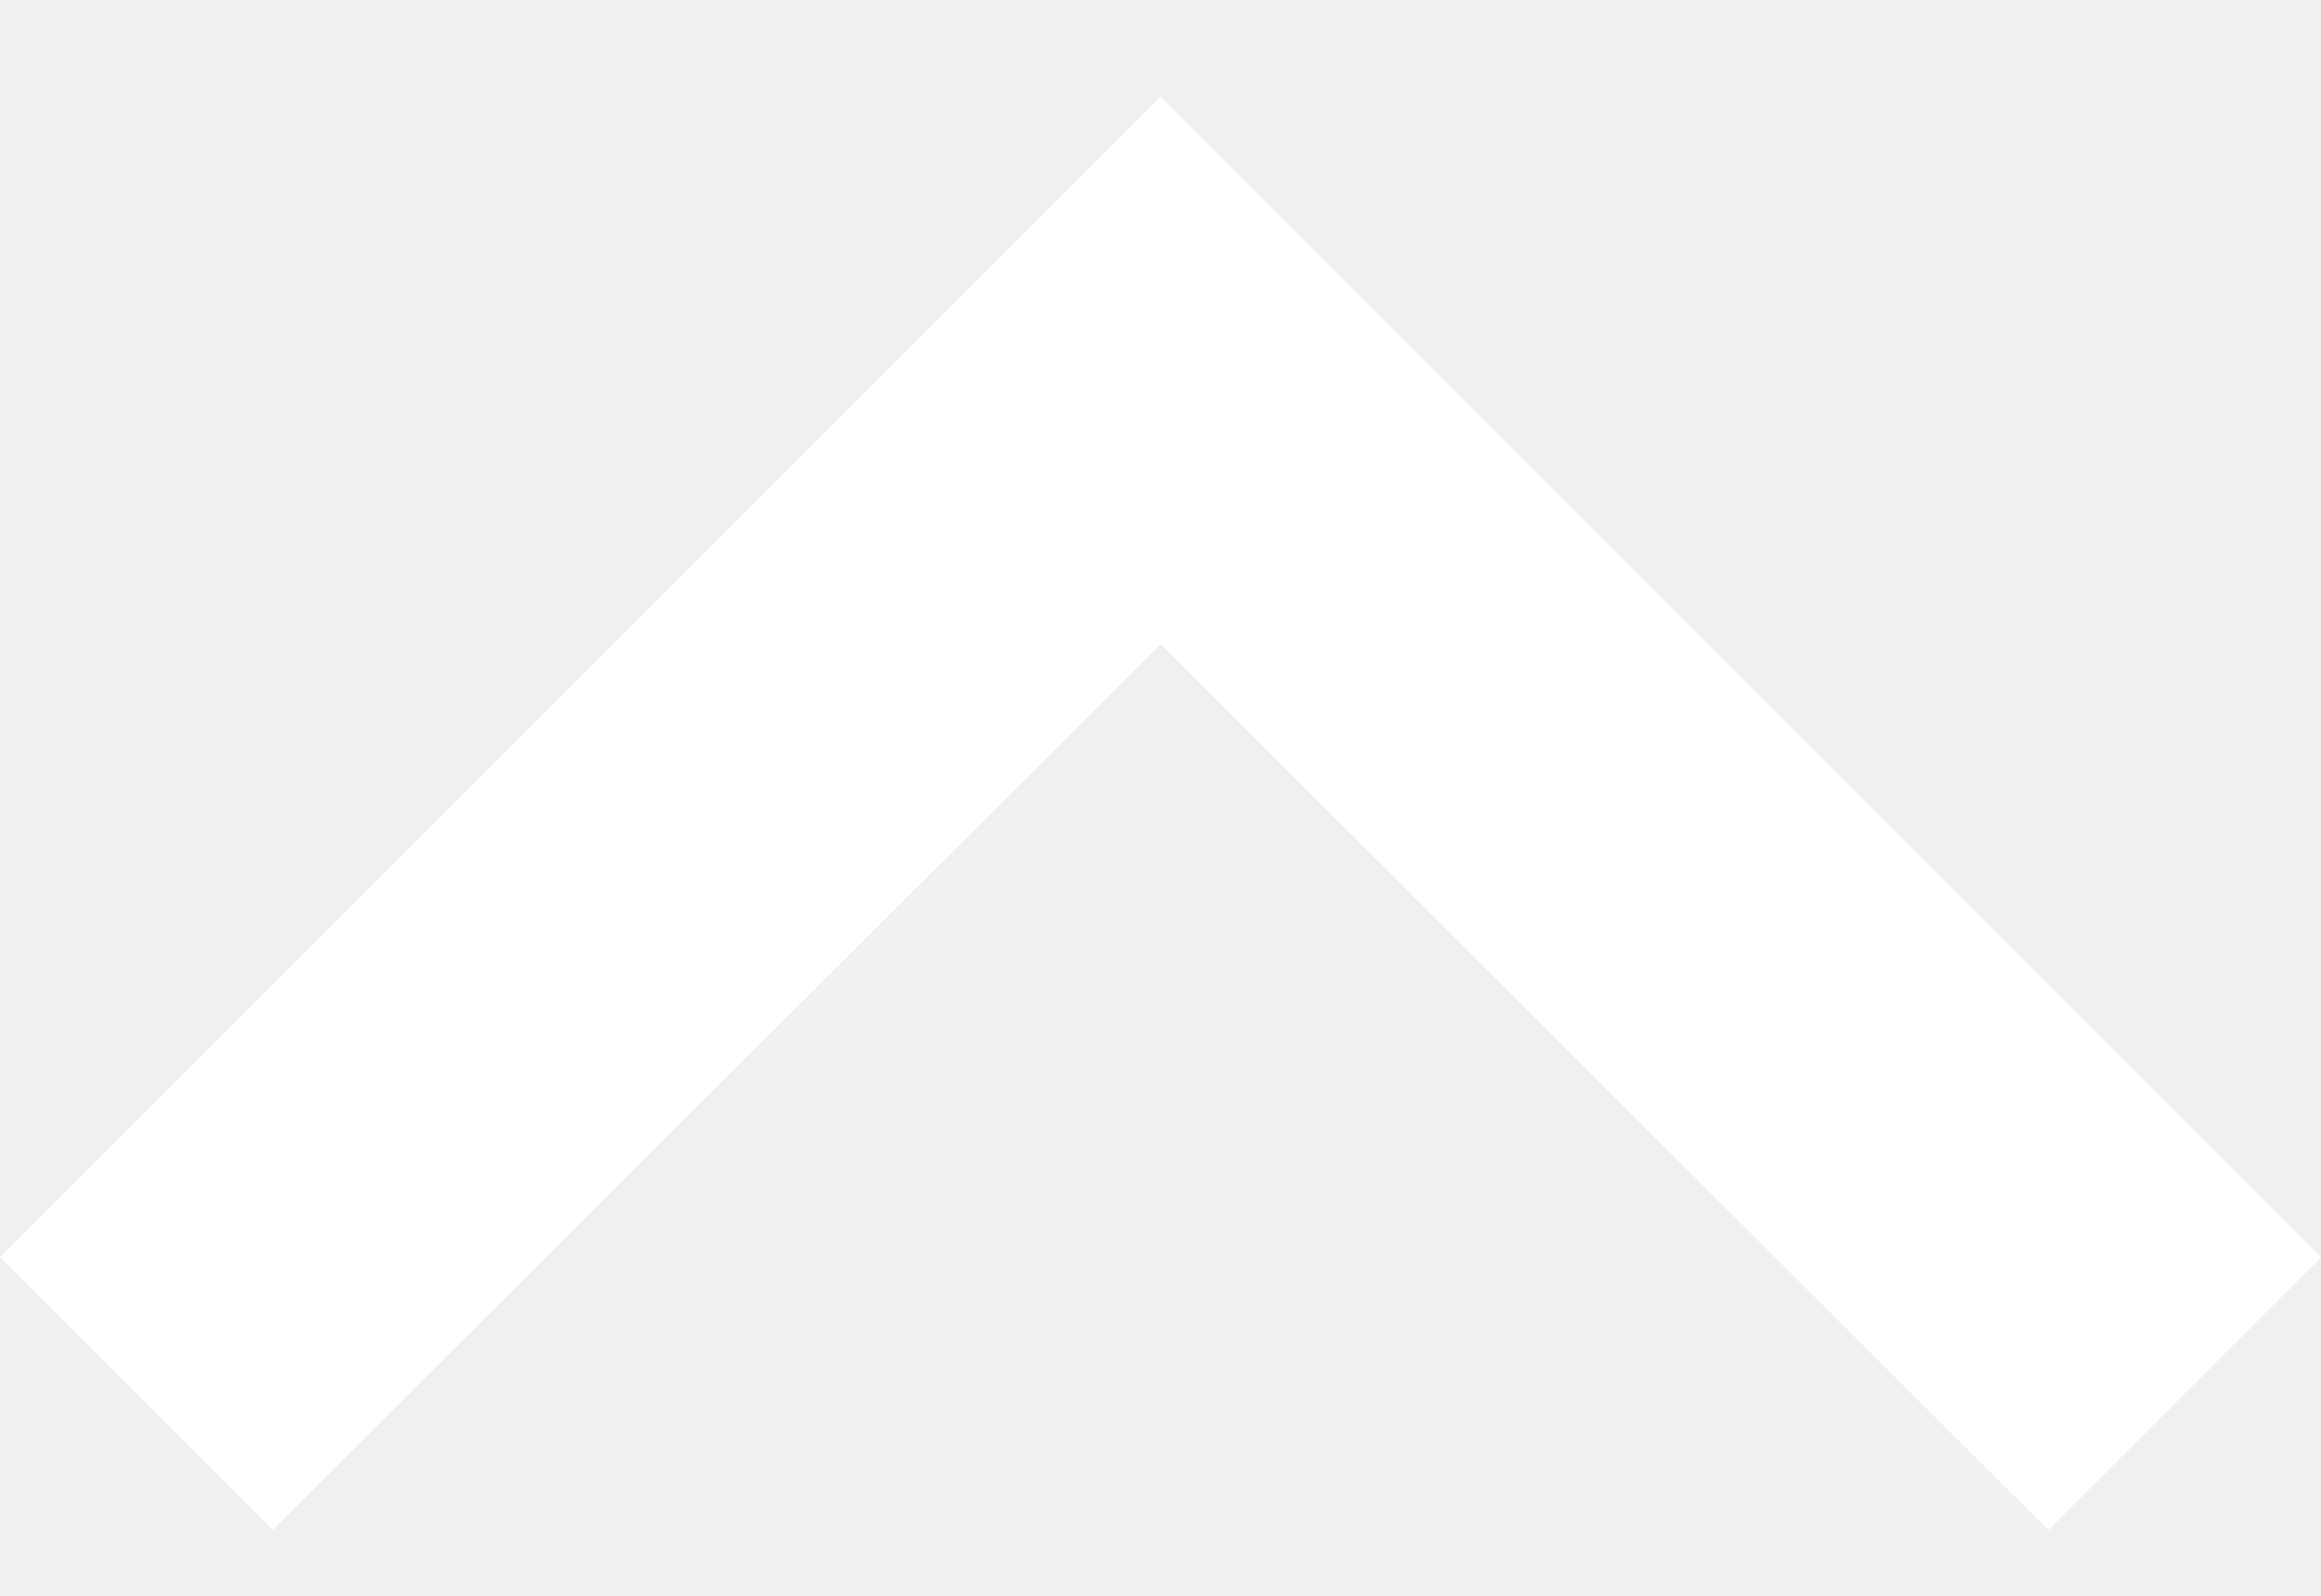
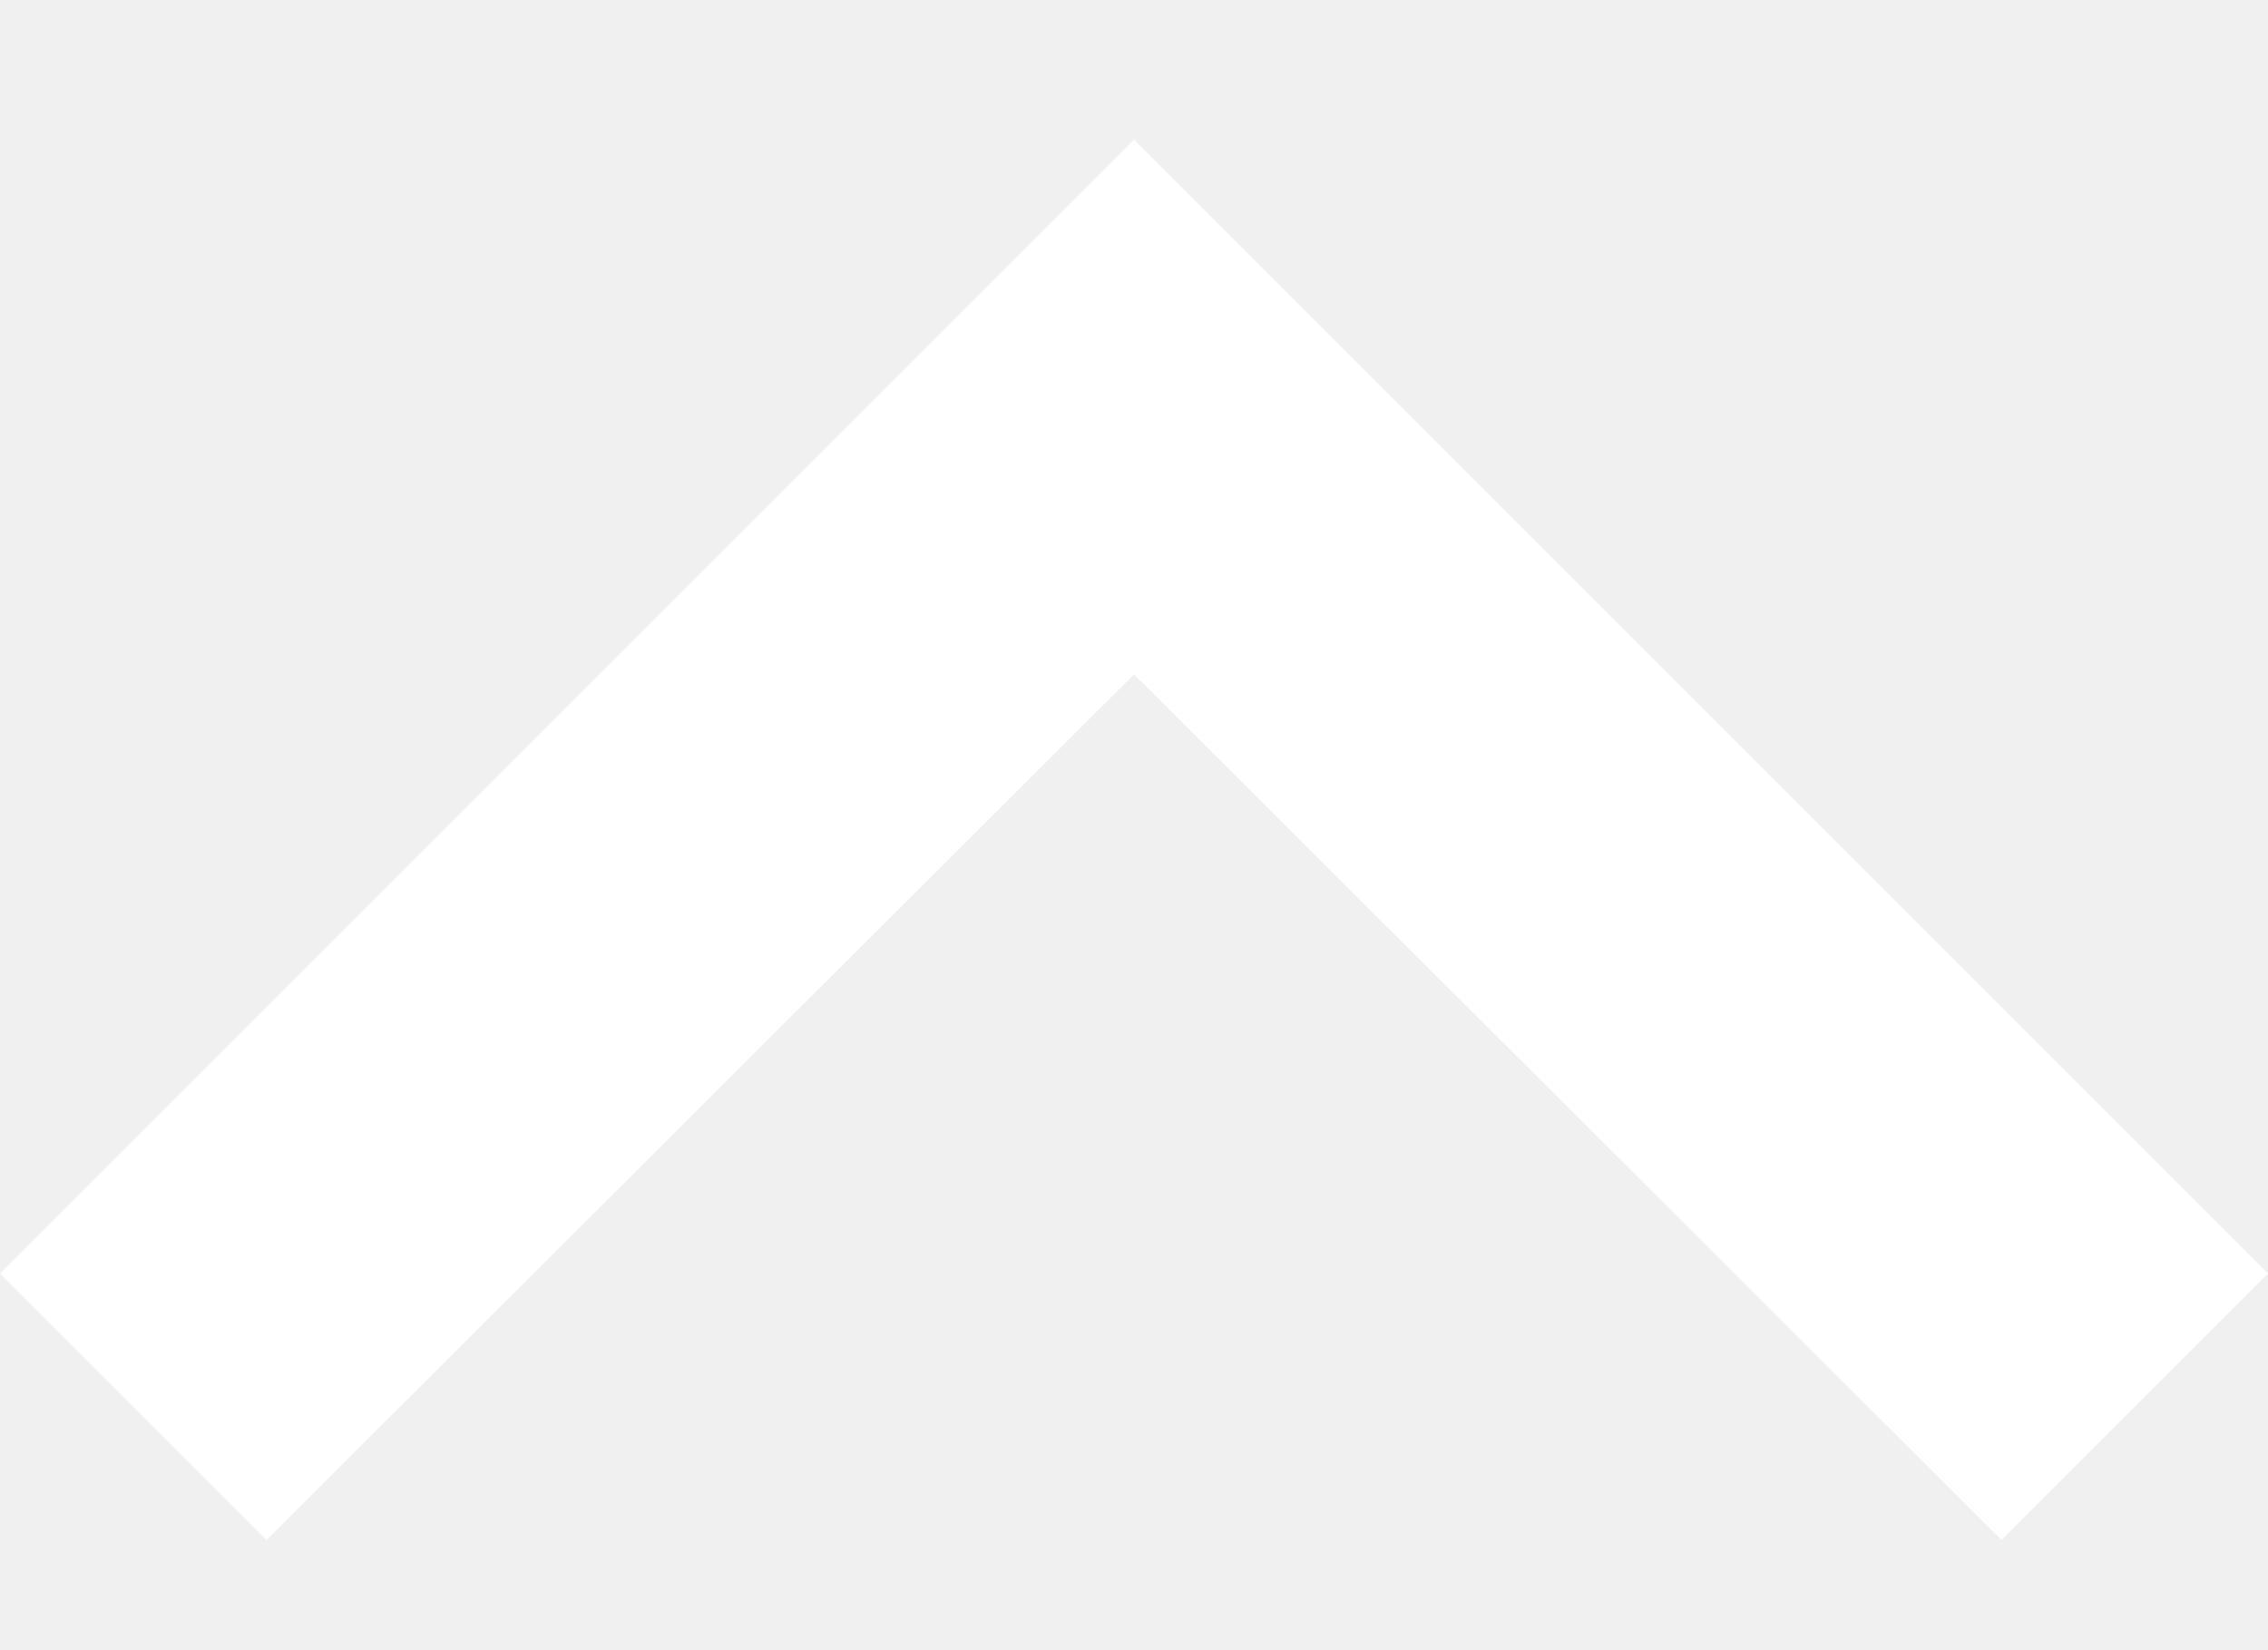
- <svg xmlns="http://www.w3.org/2000/svg" class="arrow-up" width="16" height="11" viewBox="0 0 16 11" fill="none">
+ <svg xmlns="http://www.w3.org/2000/svg" class="arrow-up" width="22" height="16" viewBox="0 0 16 11" fill="none">
  <path d="M1.88 10.547L8 4.44L14.12 10.547L16 8.667L8 0.667L1.64355e-07 8.667L1.88 10.547Z" fill="white" />
</svg>
